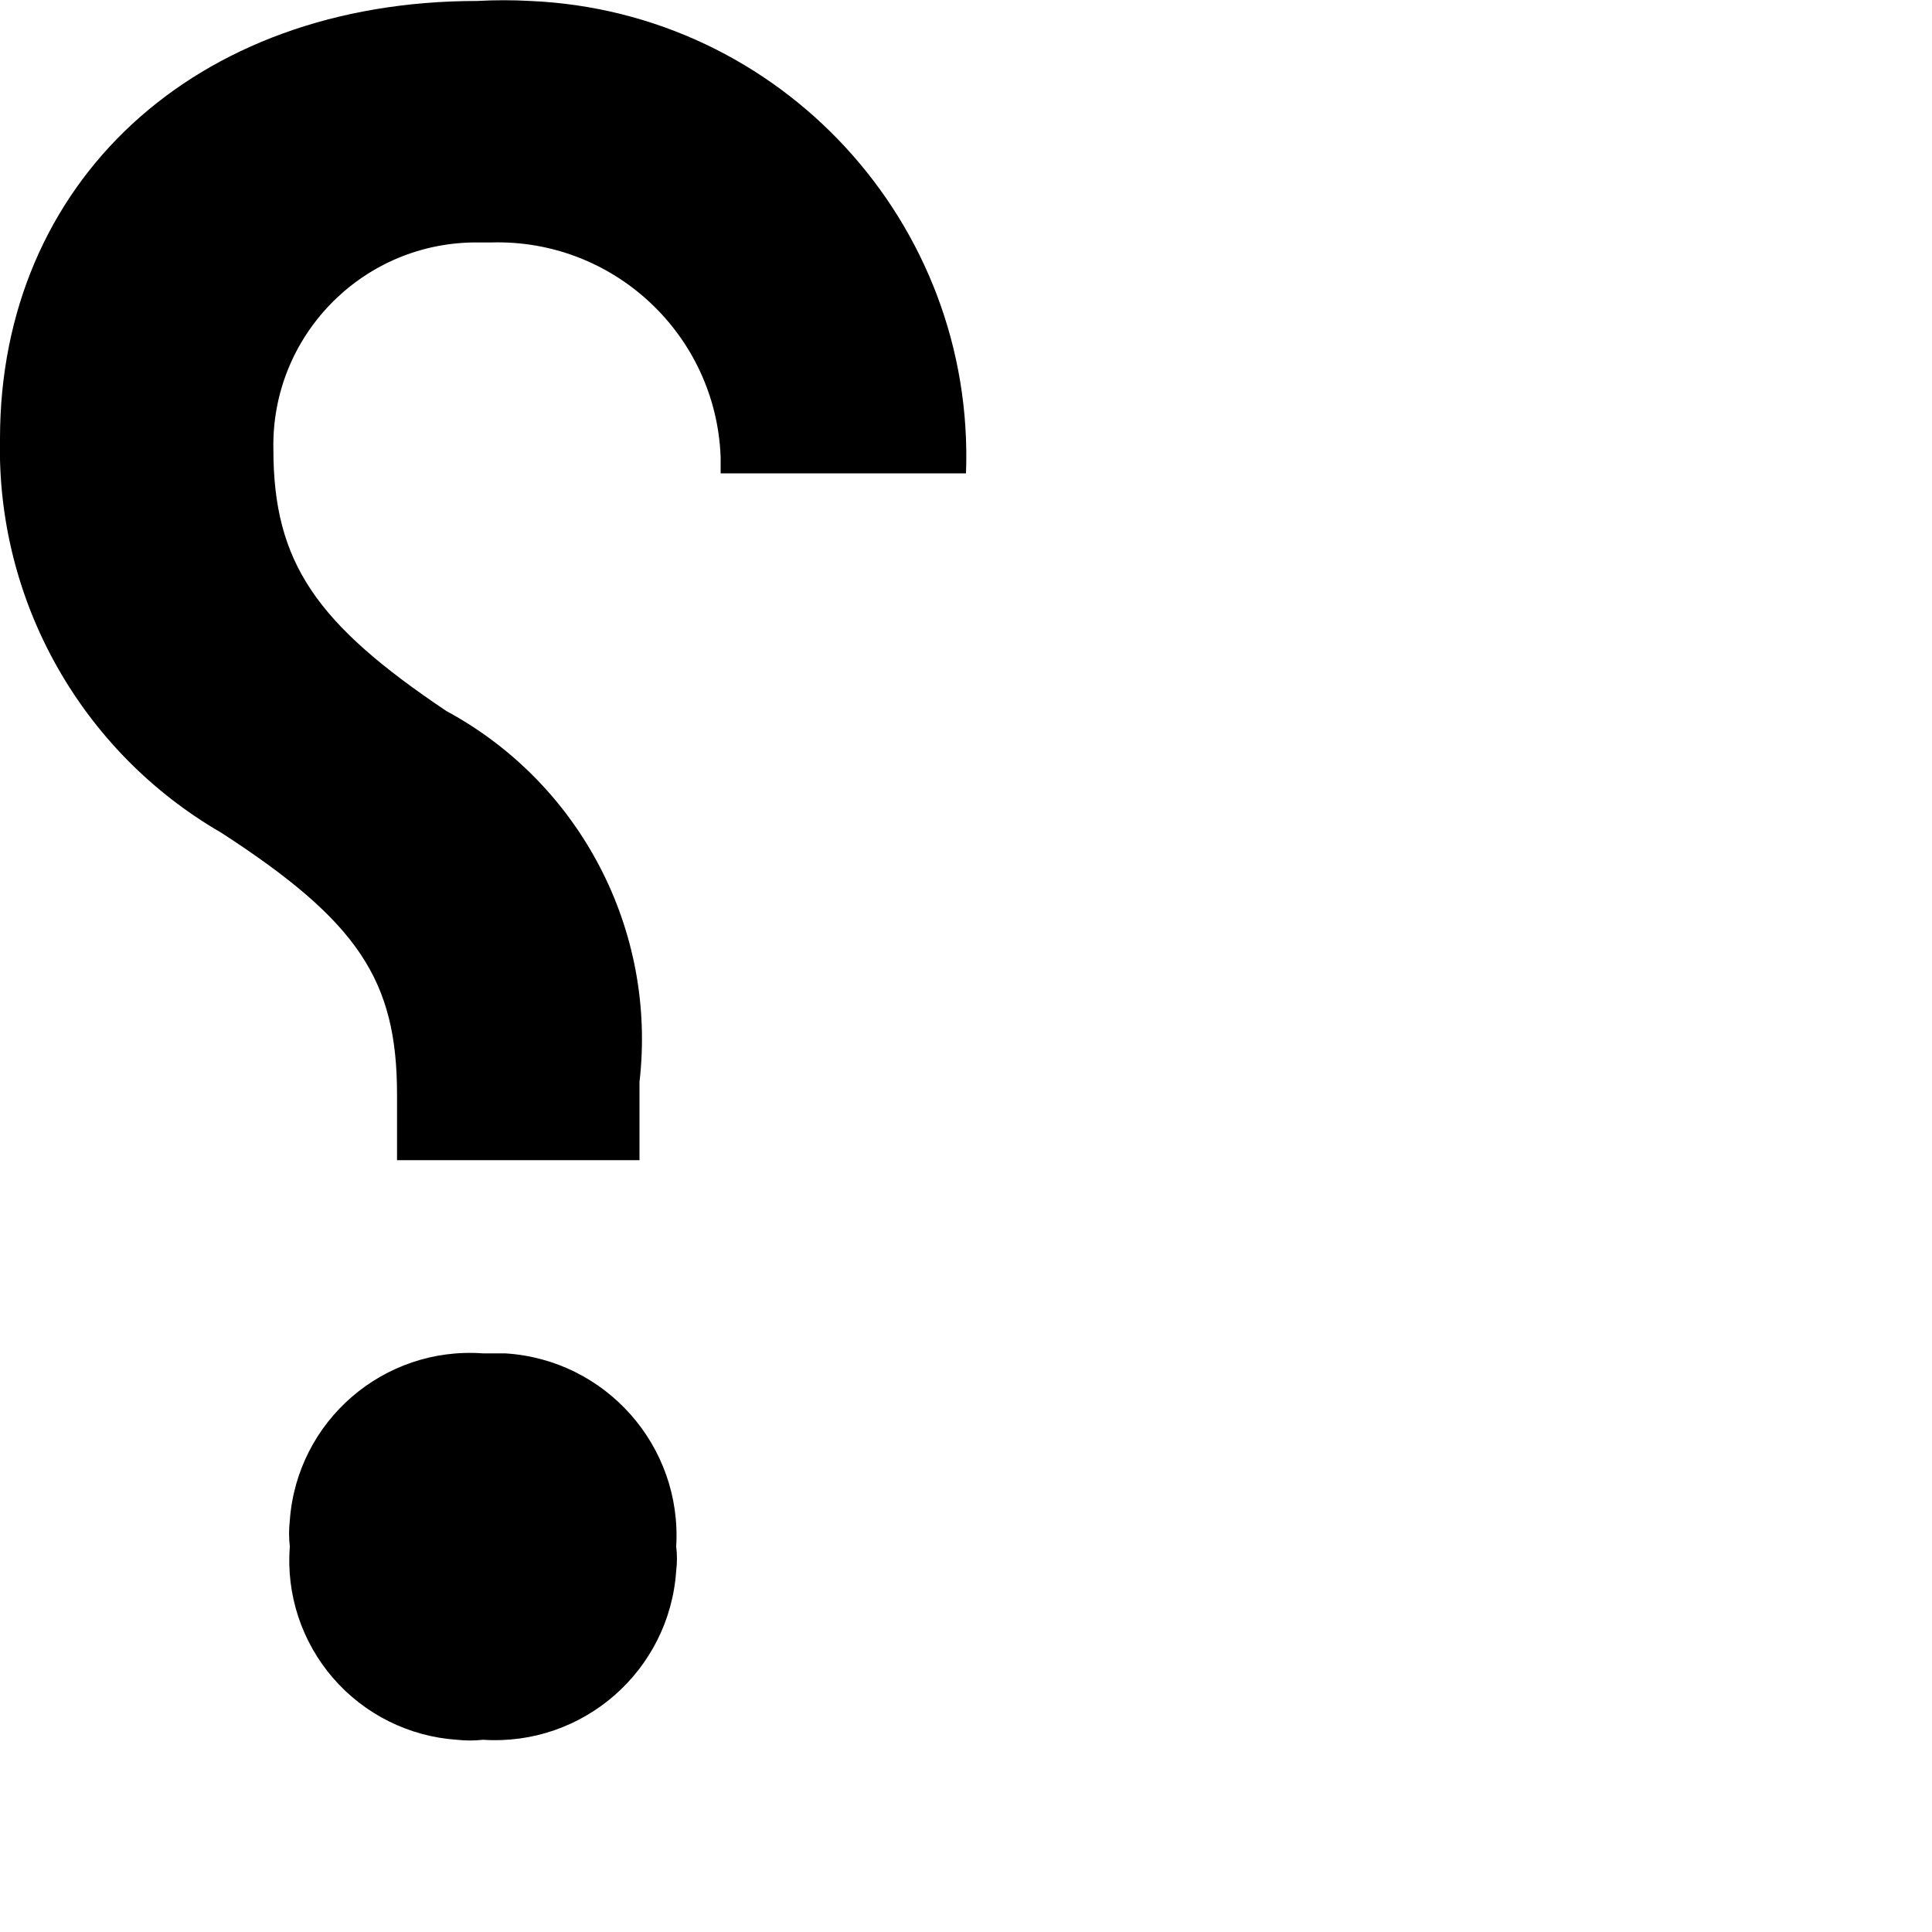
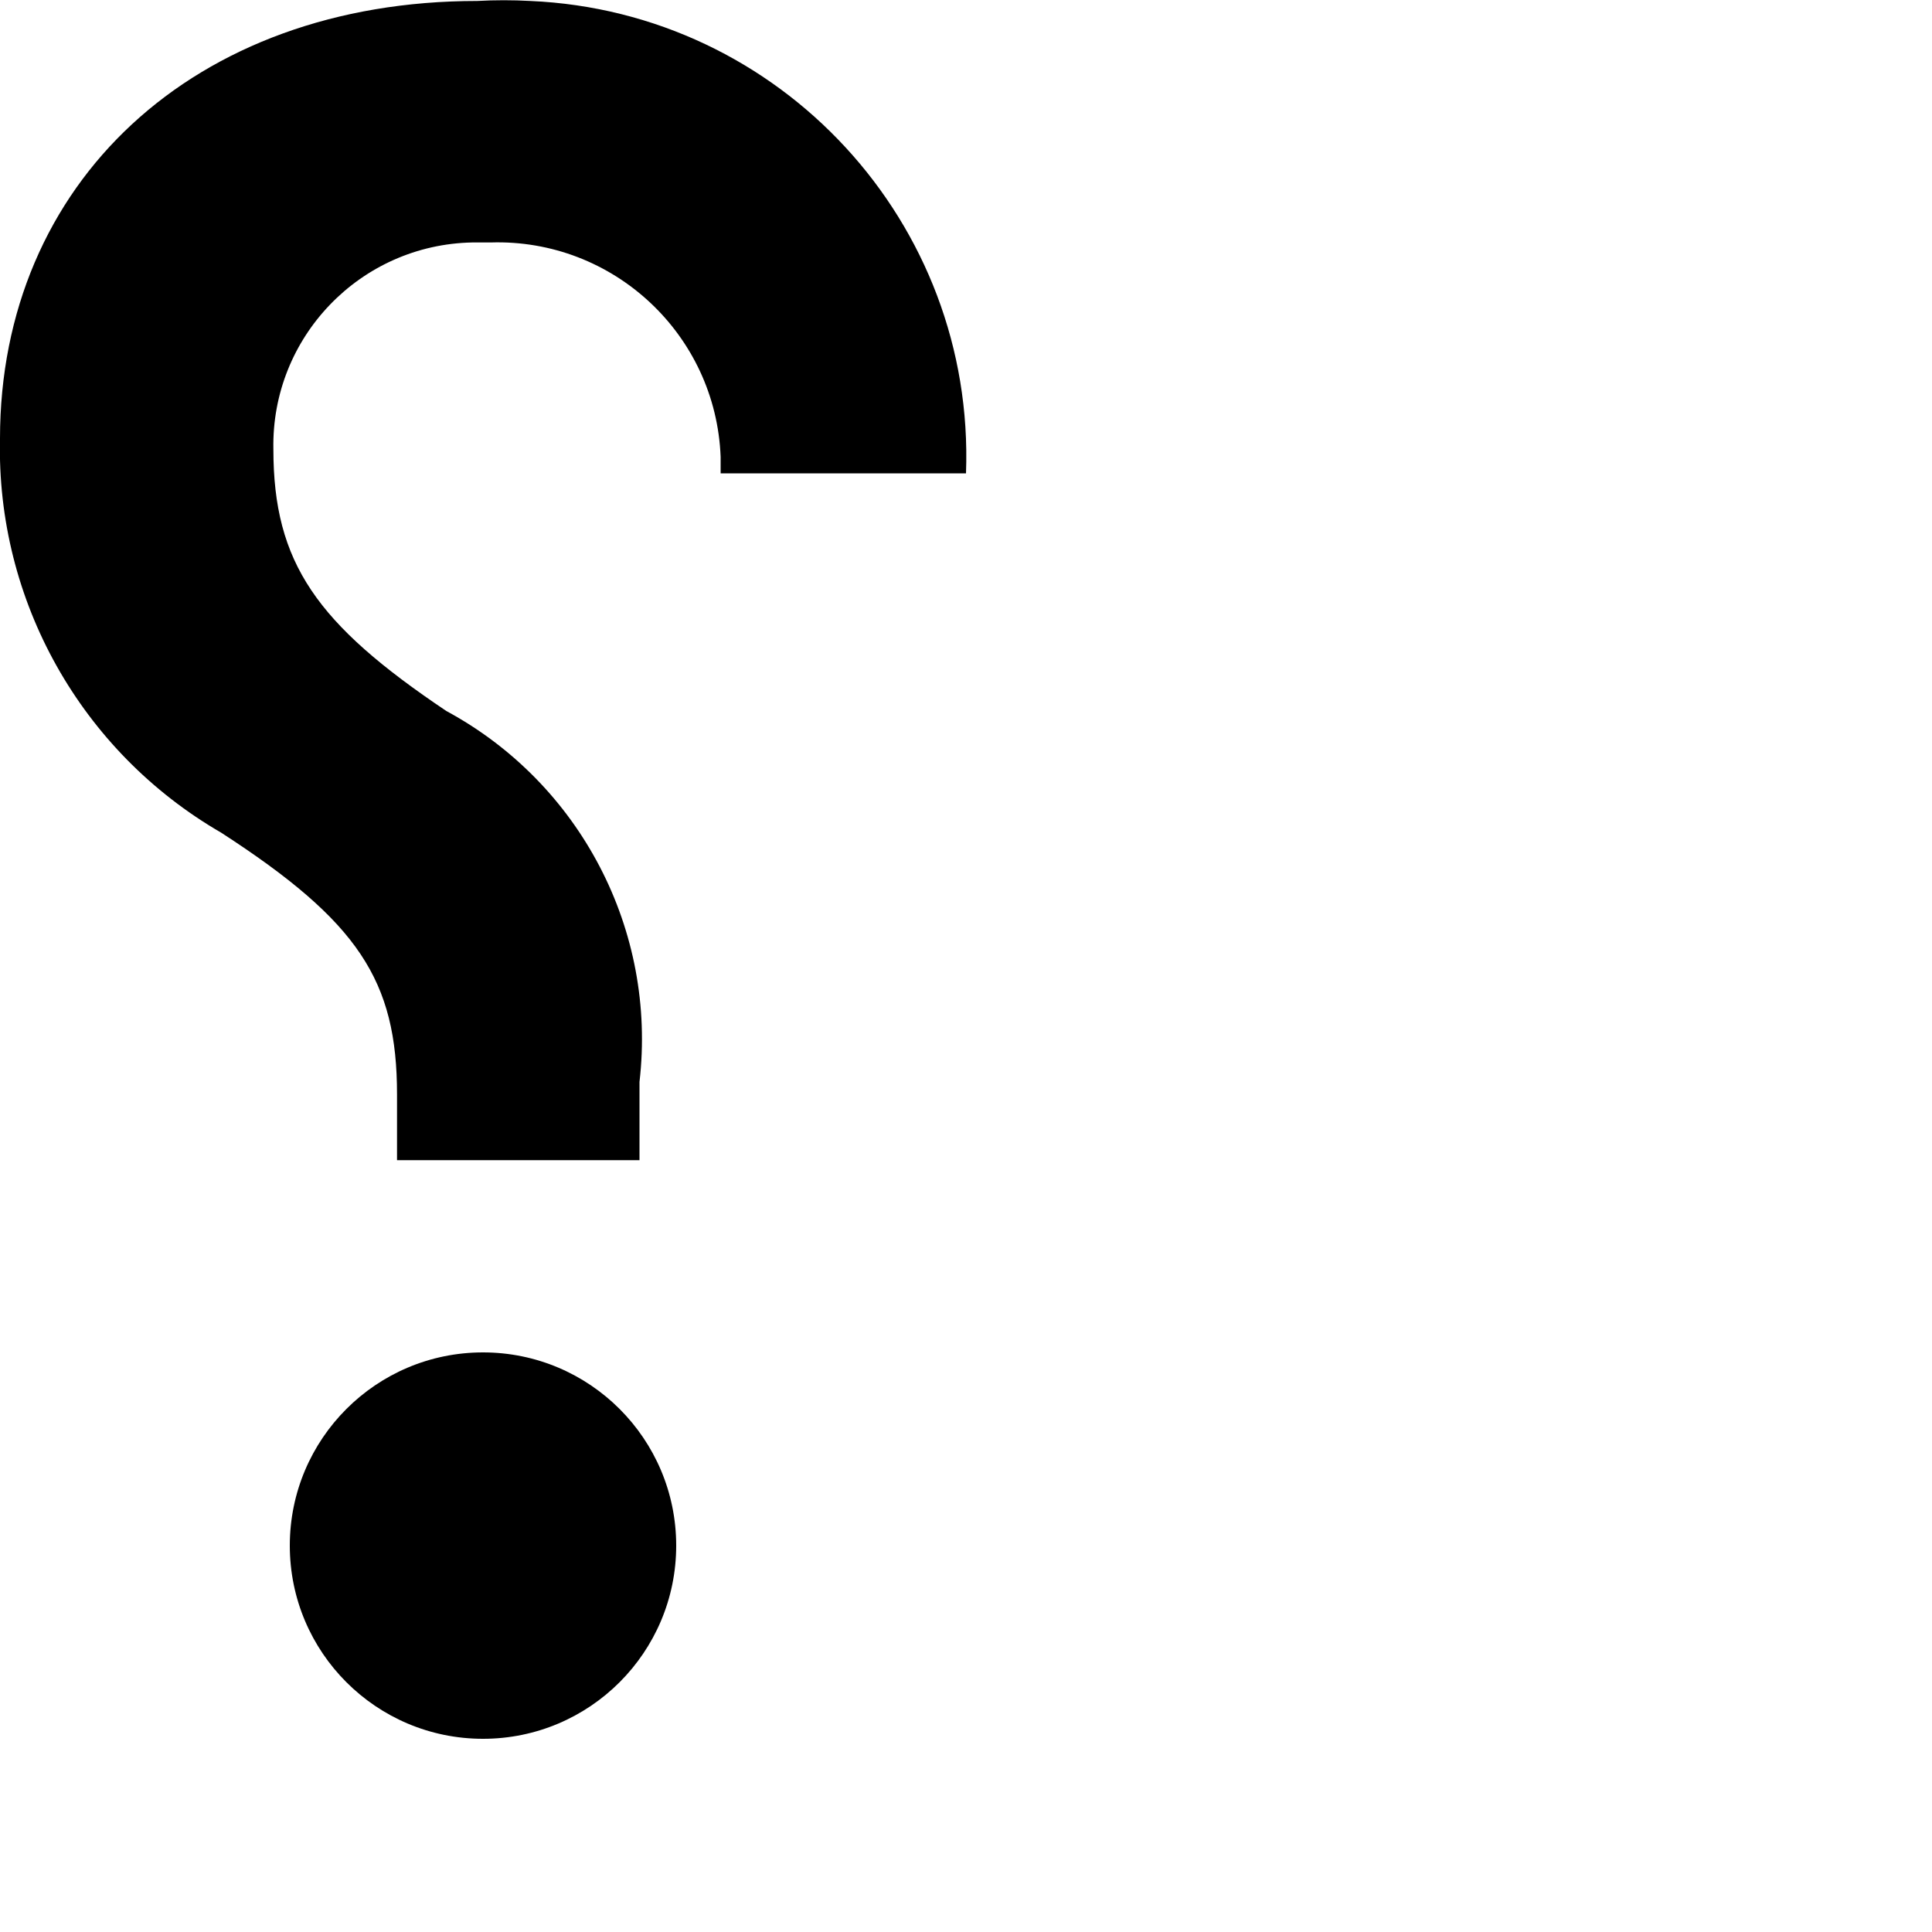
<svg xmlns="http://www.w3.org/2000/svg" width="20" height="20" viewBox="0 0 20 20">
-   <path d="M5.49.01A4.72 4.72 0 0 1 10 4.9H7.46v-.17a2.31 2.31 0 0 0-2.38-2.22h-.19a2.1 2.1 0 0 0-2.06 2.14c0 1.18.45 1.81 1.79 2.71a3.86 3.86 0 0 1 2 3.84v.81H4.11v-.68c0-1.18-.4-1.79-1.82-2.71A4.59 4.59 0 0 1 0 4.54C0 1.9 2 .01 4.94.01a5 5 0 0 1 .55 0zM7 16.26a1.88 1.88 0 0 1-2 1.75 1.22 1.22 0 0 1-.27 0 1.86 1.86 0 0 1-1.73-2 1.22 1.22 0 0 1 0-.27 1.87 1.87 0 0 1 2-1.73h.23a1.89 1.89 0 0 1 1.77 2 1 1 0 0 1 0 .25z" />
+   <path d="M5.49.01A4.72 4.72 0 0 1 10 4.9H7.46v-.17a2.31 2.31 0 0 0-2.38-2.22h-.19a2.1 2.1 0 0 0-2.06 2.14c0 1.18.45 1.81 1.79 2.71a3.86 3.86 0 0 1 2 3.84v.81H4.11v-.68c0-1.18-.4-1.79-1.82-2.71A4.59 4.59 0 0 1 0 4.54C0 1.9 2 .01 4.94.01a5 5 0 0 1 .55 0z" />
+   <circle cx="5" cy="16" r="2" />
</svg>
